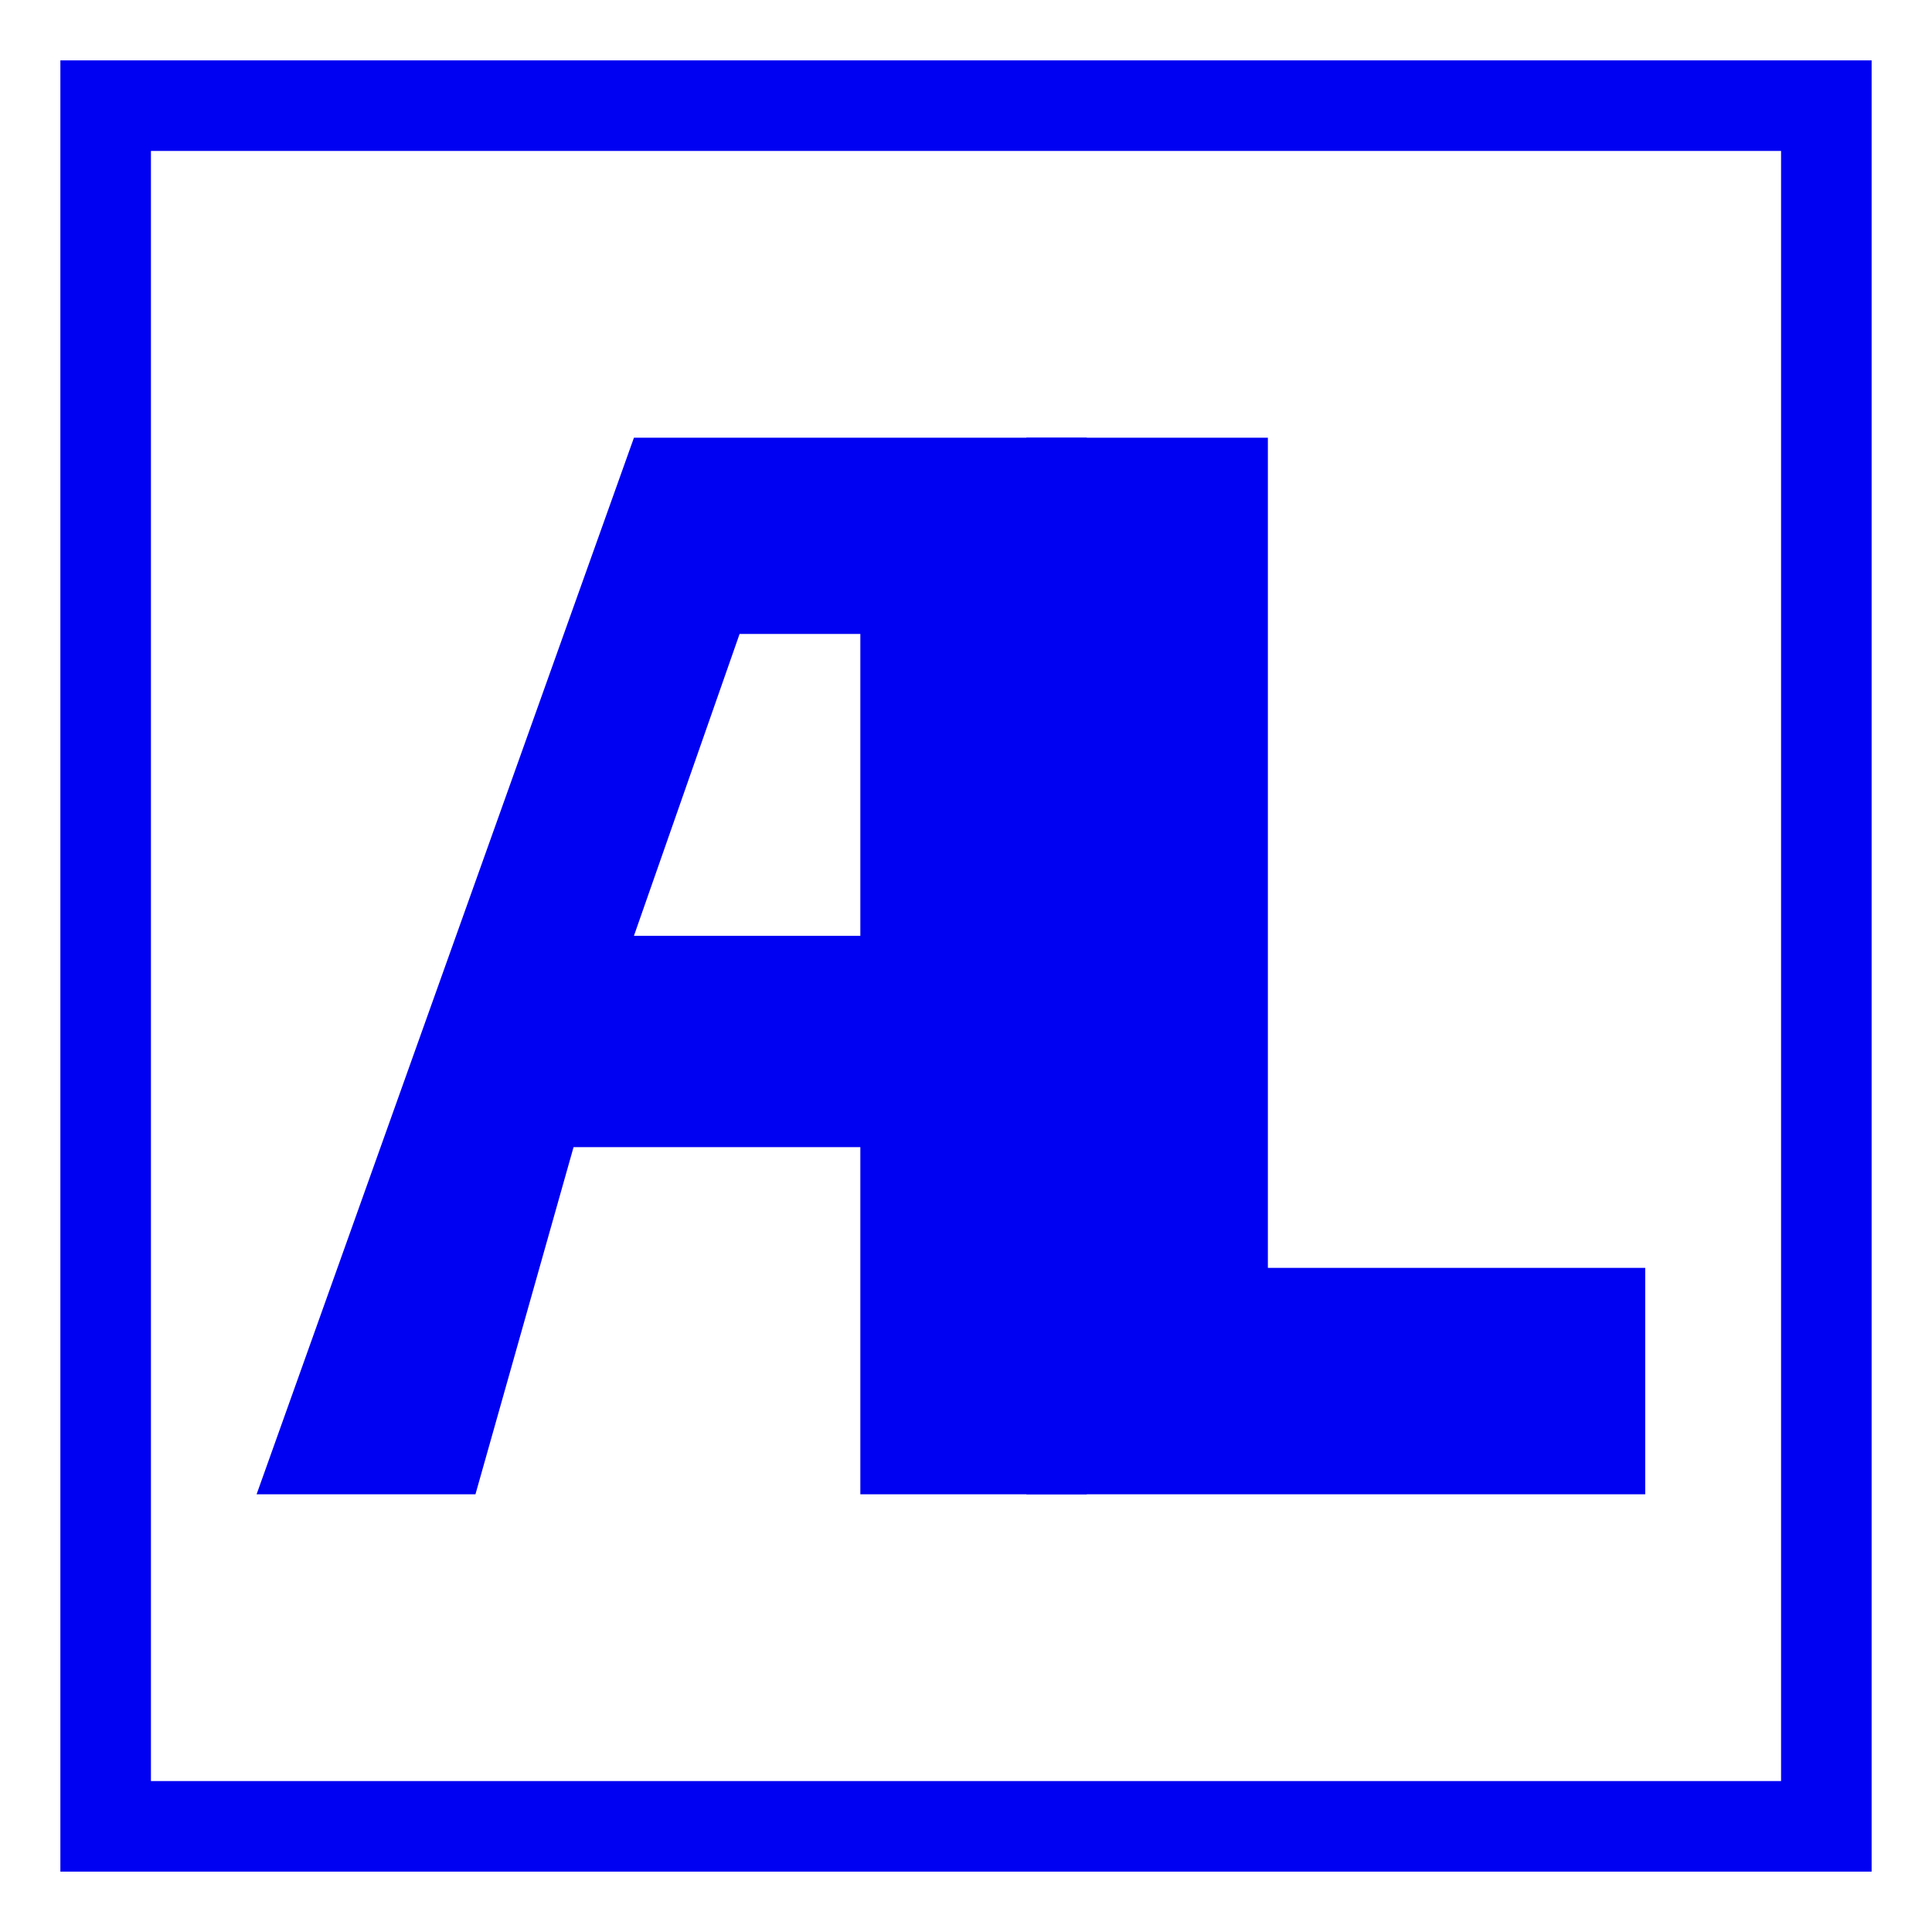
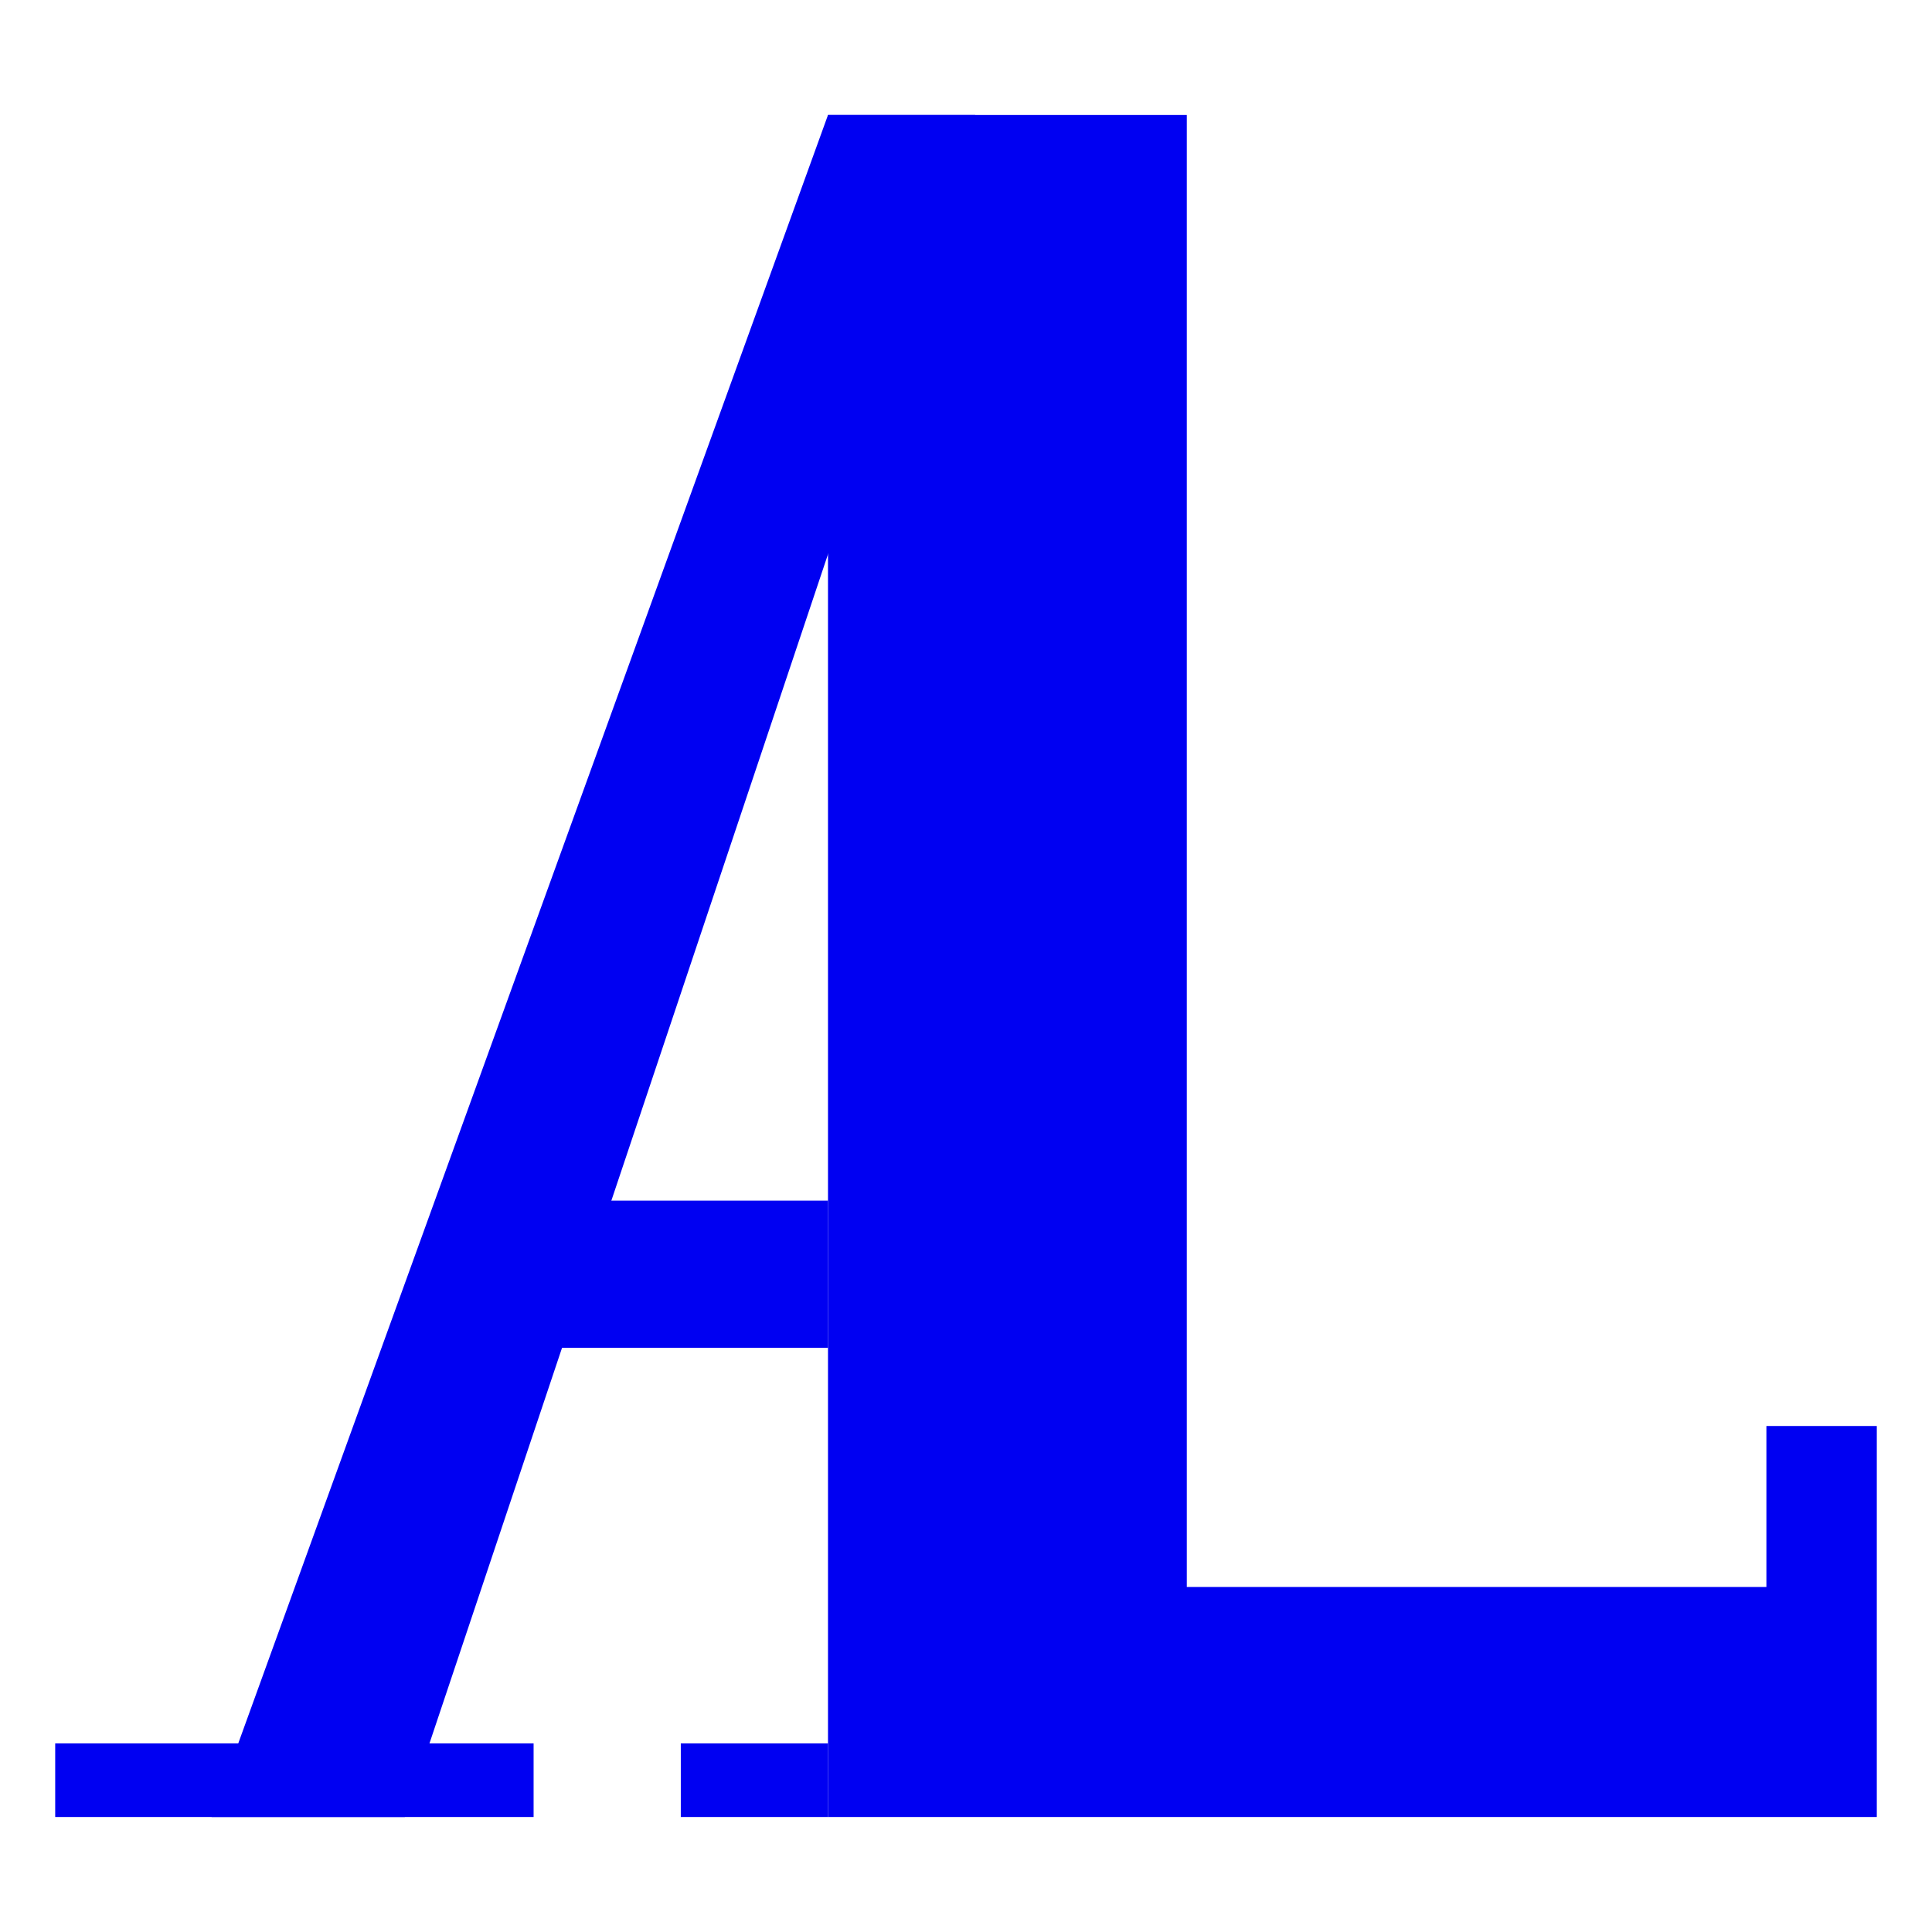
- <svg xmlns="http://www.w3.org/2000/svg" width="128" height="128" viewBox="0 0 128 128" fill="none">
-   <rect x="7" y="7" width="114" height="114" stroke="#0000F2" stroke-width="6" />
-   <path fill-rule="evenodd" clip-rule="evenodd" d="M42 29H72V99H57V76H38L31.5 99H17L42 29ZM42 62H57V42H49L42 62Z" fill="#0000F2" />
-   <path d="M68 29H84V84H109V99H68V29Z" fill="#0000F2" />
+ <svg xmlns="http://www.w3.org/2000/svg" viewBox="10.6 10.5 42 42" fill="#0000F2">
+   <polygon points="28.6,13 31.8,13 19.4,50 15.2,50" />
+   <polygon points="28.6,13 36.4,13 36.4,45 49,45 49,41.5 51.4,41.5 51.4,50 28.6,50" />
+   <polygon points="23.2,36.6 28.6,36.6 28.6,39.8 22.2,39.8" />
+   <polygon points="11.8,48.4 22.2,48.4 22.2,50 11.8,50" />
+   <polygon points="25.4,48.4 28.6,48.4 28.6,50 25.4,50" />
</svg>
